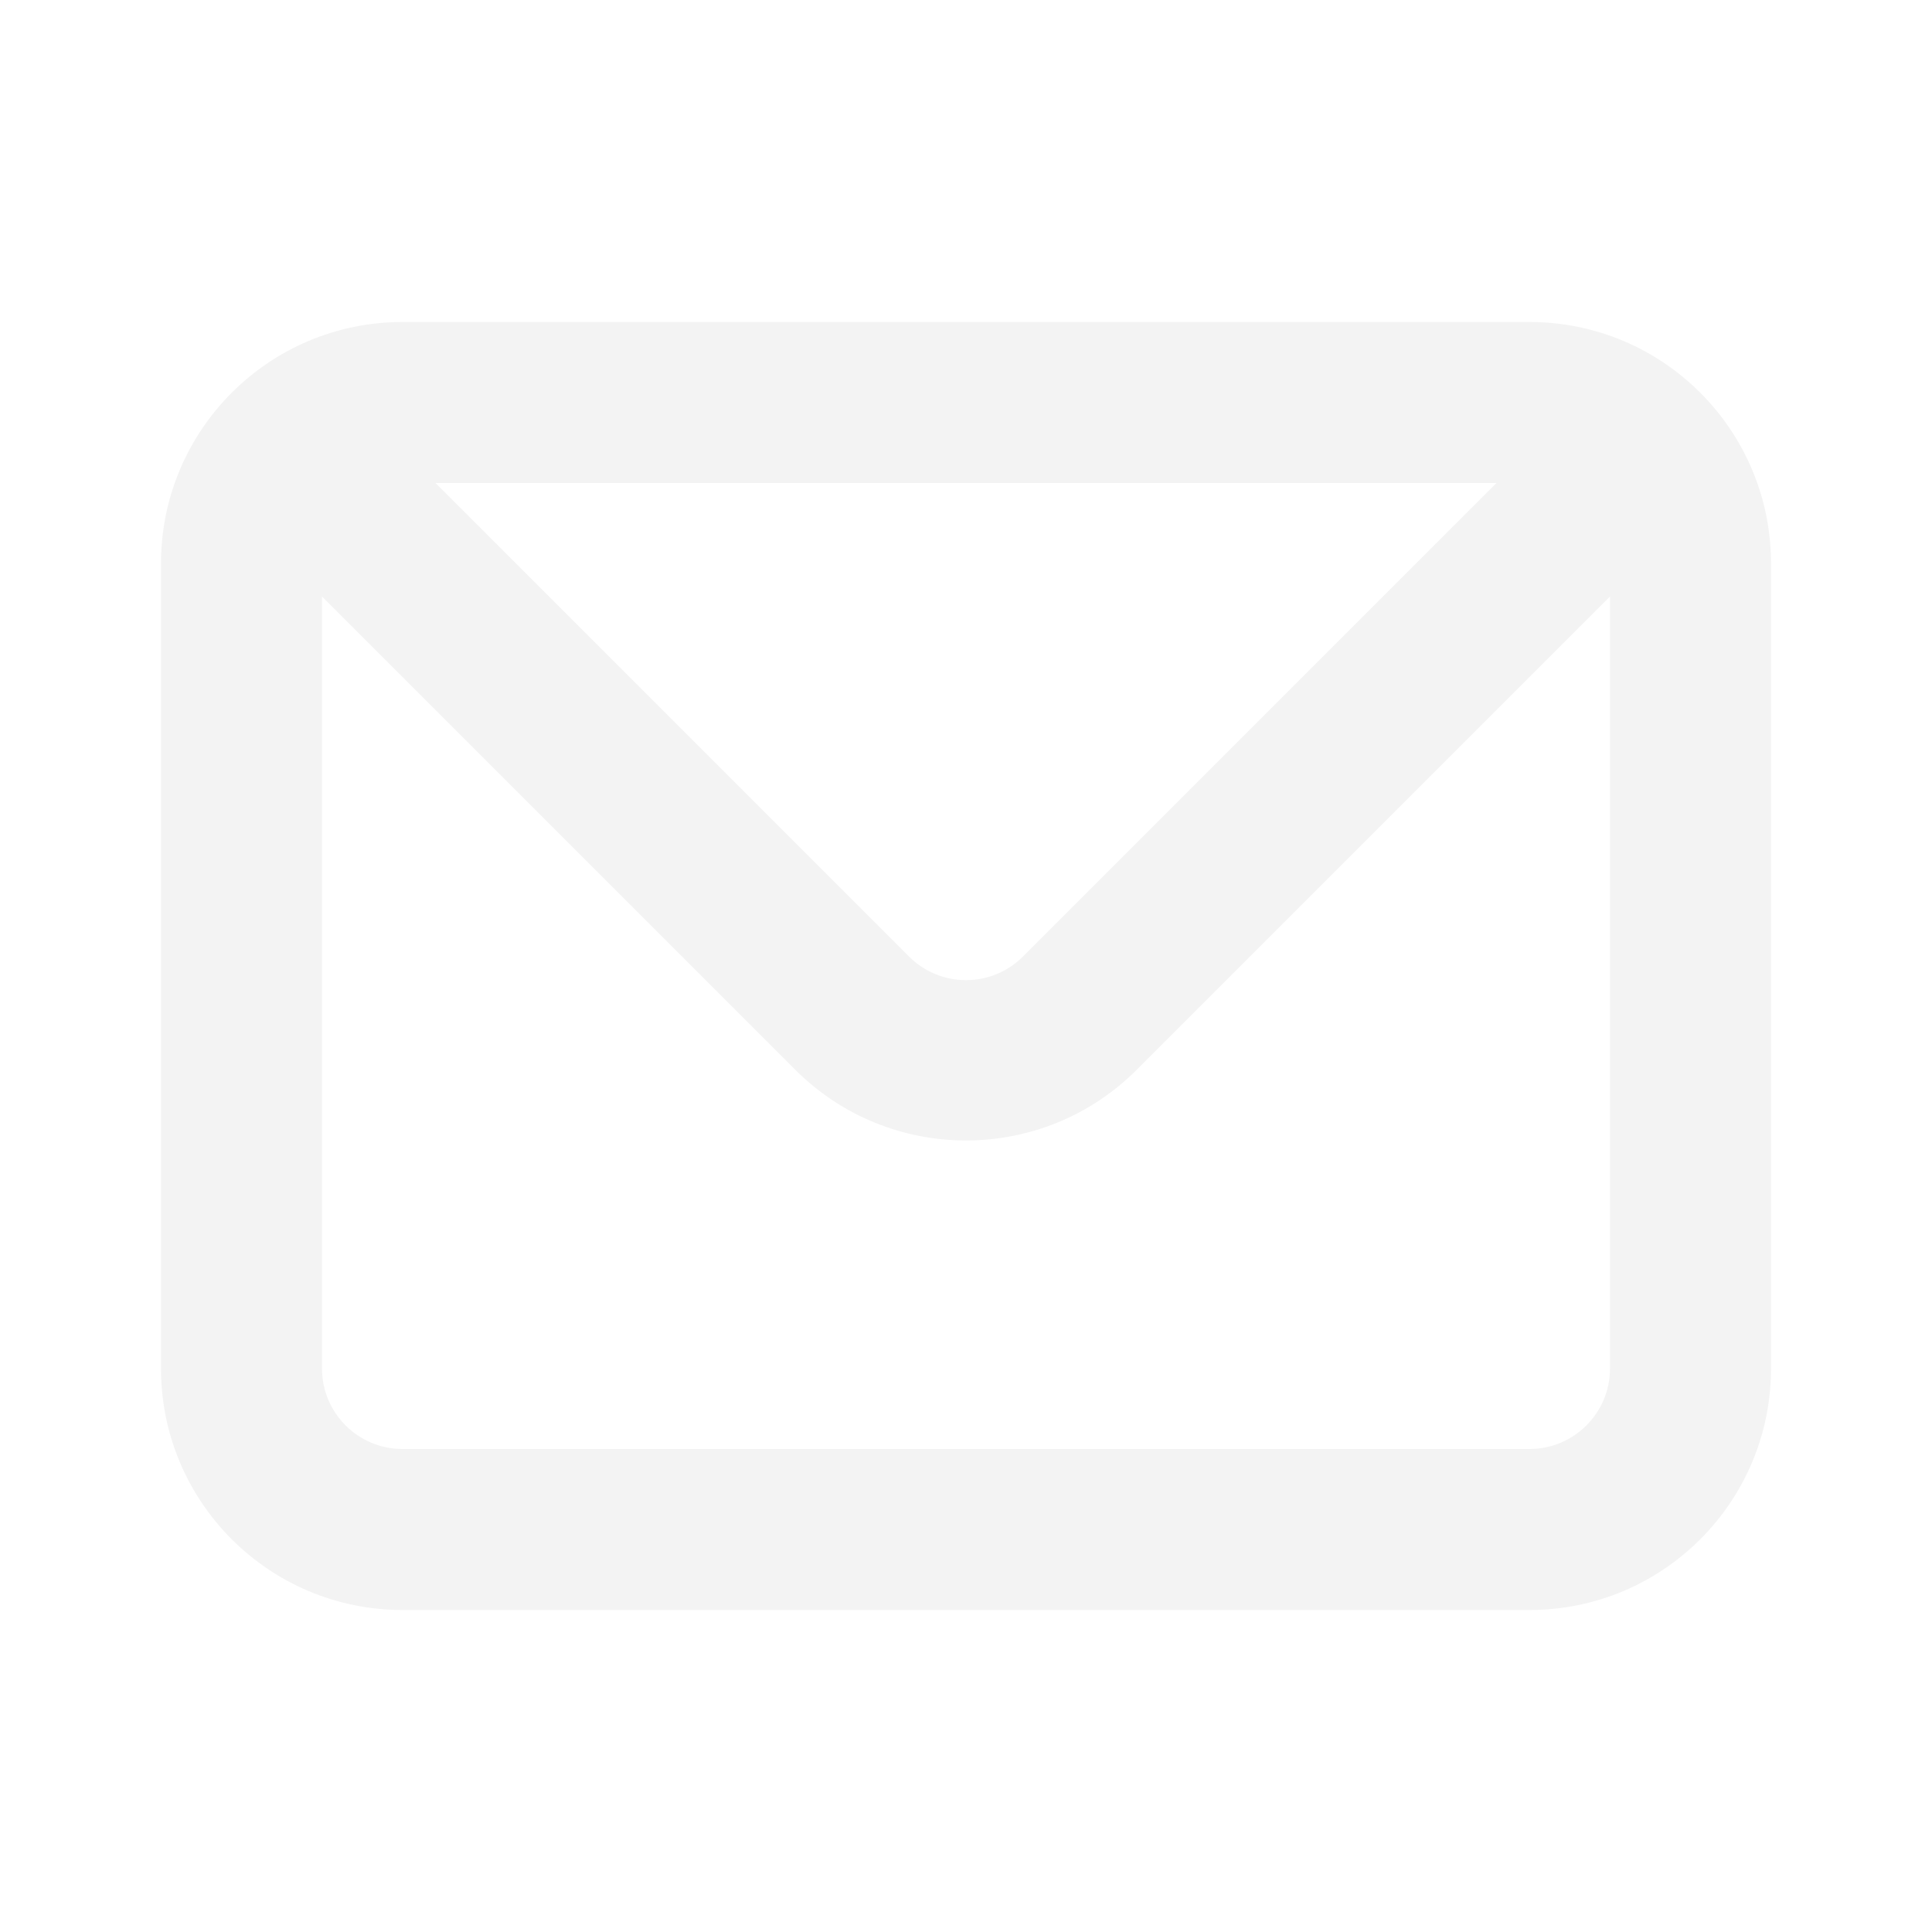
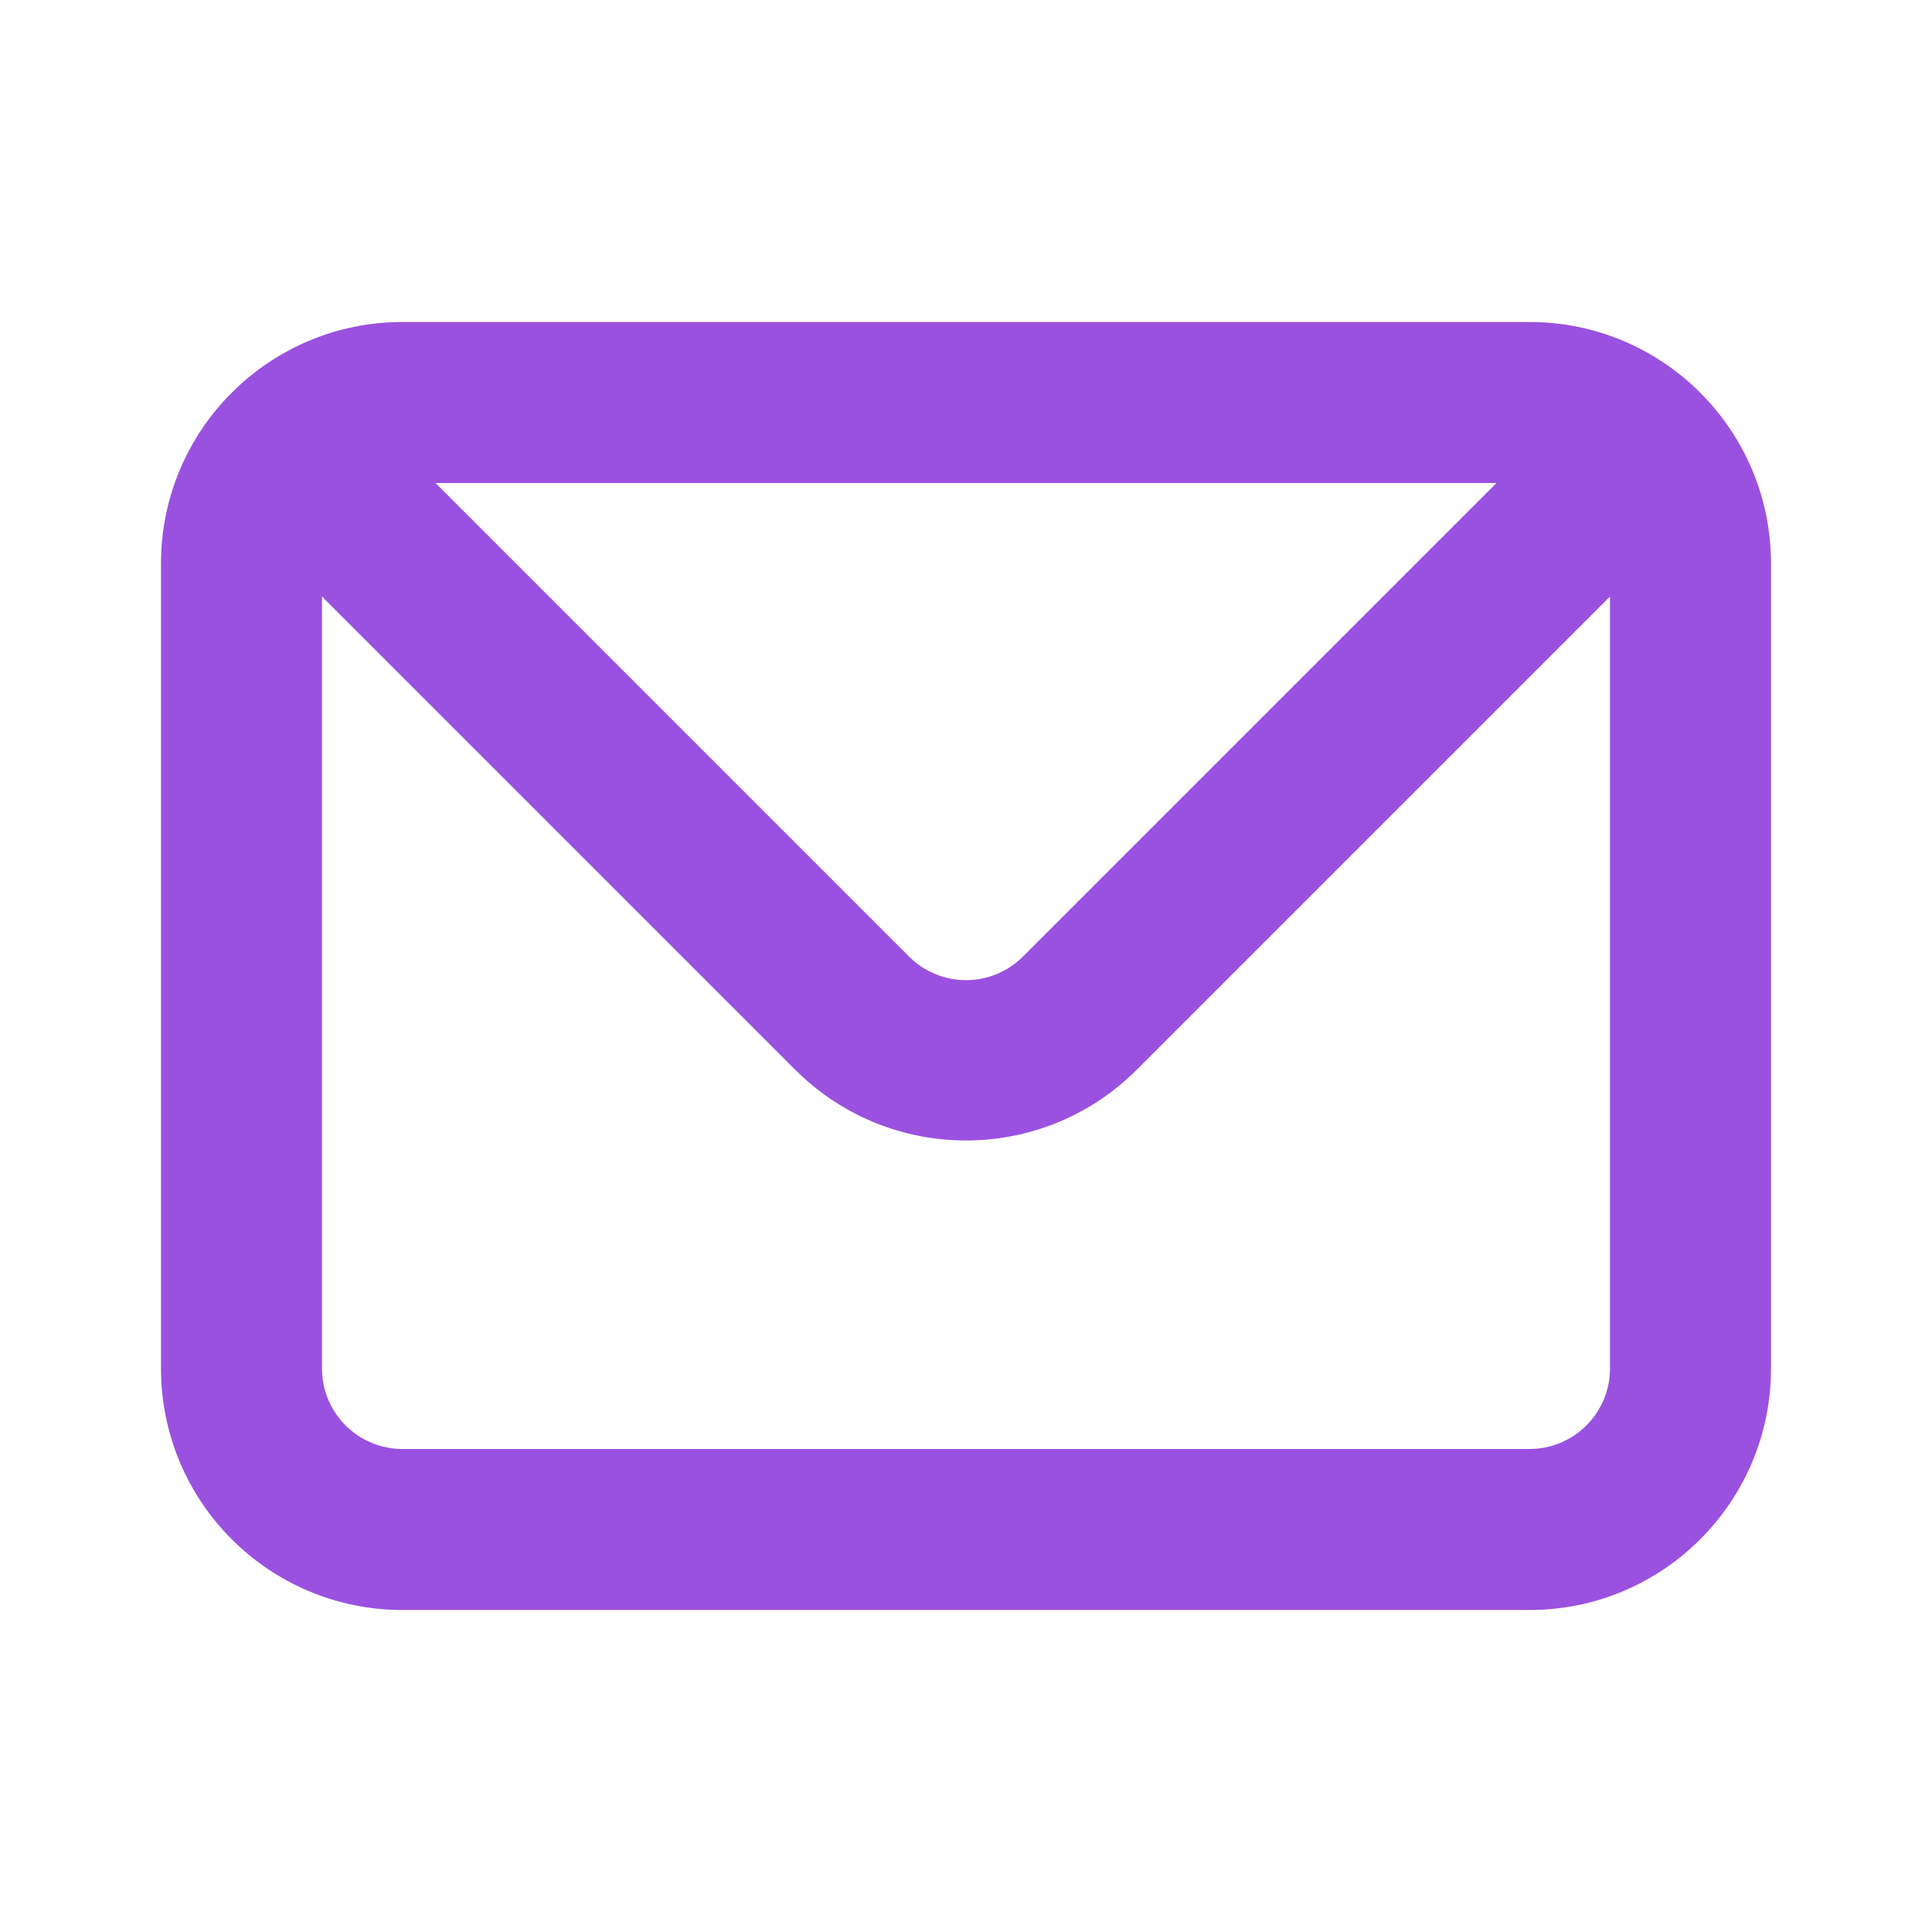
<svg xmlns="http://www.w3.org/2000/svg" viewBox="0 0 24 24" id="envelope">
-   <path fill="#F3F3F3" d="M19,4H5A3,3,0,0,0,2,7V17a3,3,0,0,0,3,3H19a3,3,0,0,0,3-3V7A3,3,0,0,0,19,4Zm-.41,2-5.88,5.88a1,1,0,0,1-1.42,0L5.41,6ZM20,17a1,1,0,0,1-1,1H5a1,1,0,0,1-1-1V7.41l5.88,5.88a3,3,0,0,0,4.24,0L20,7.41Z" />
+   <path fill="#9A51E0" d="M19,4H5A3,3,0,0,0,2,7V17a3,3,0,0,0,3,3H19a3,3,0,0,0,3-3V7A3,3,0,0,0,19,4Zm-.41,2-5.88,5.88a1,1,0,0,1-1.42,0L5.41,6ZM20,17a1,1,0,0,1-1,1H5a1,1,0,0,1-1-1V7.41l5.88,5.88a3,3,0,0,0,4.24,0L20,7.41Z" />
</svg>
